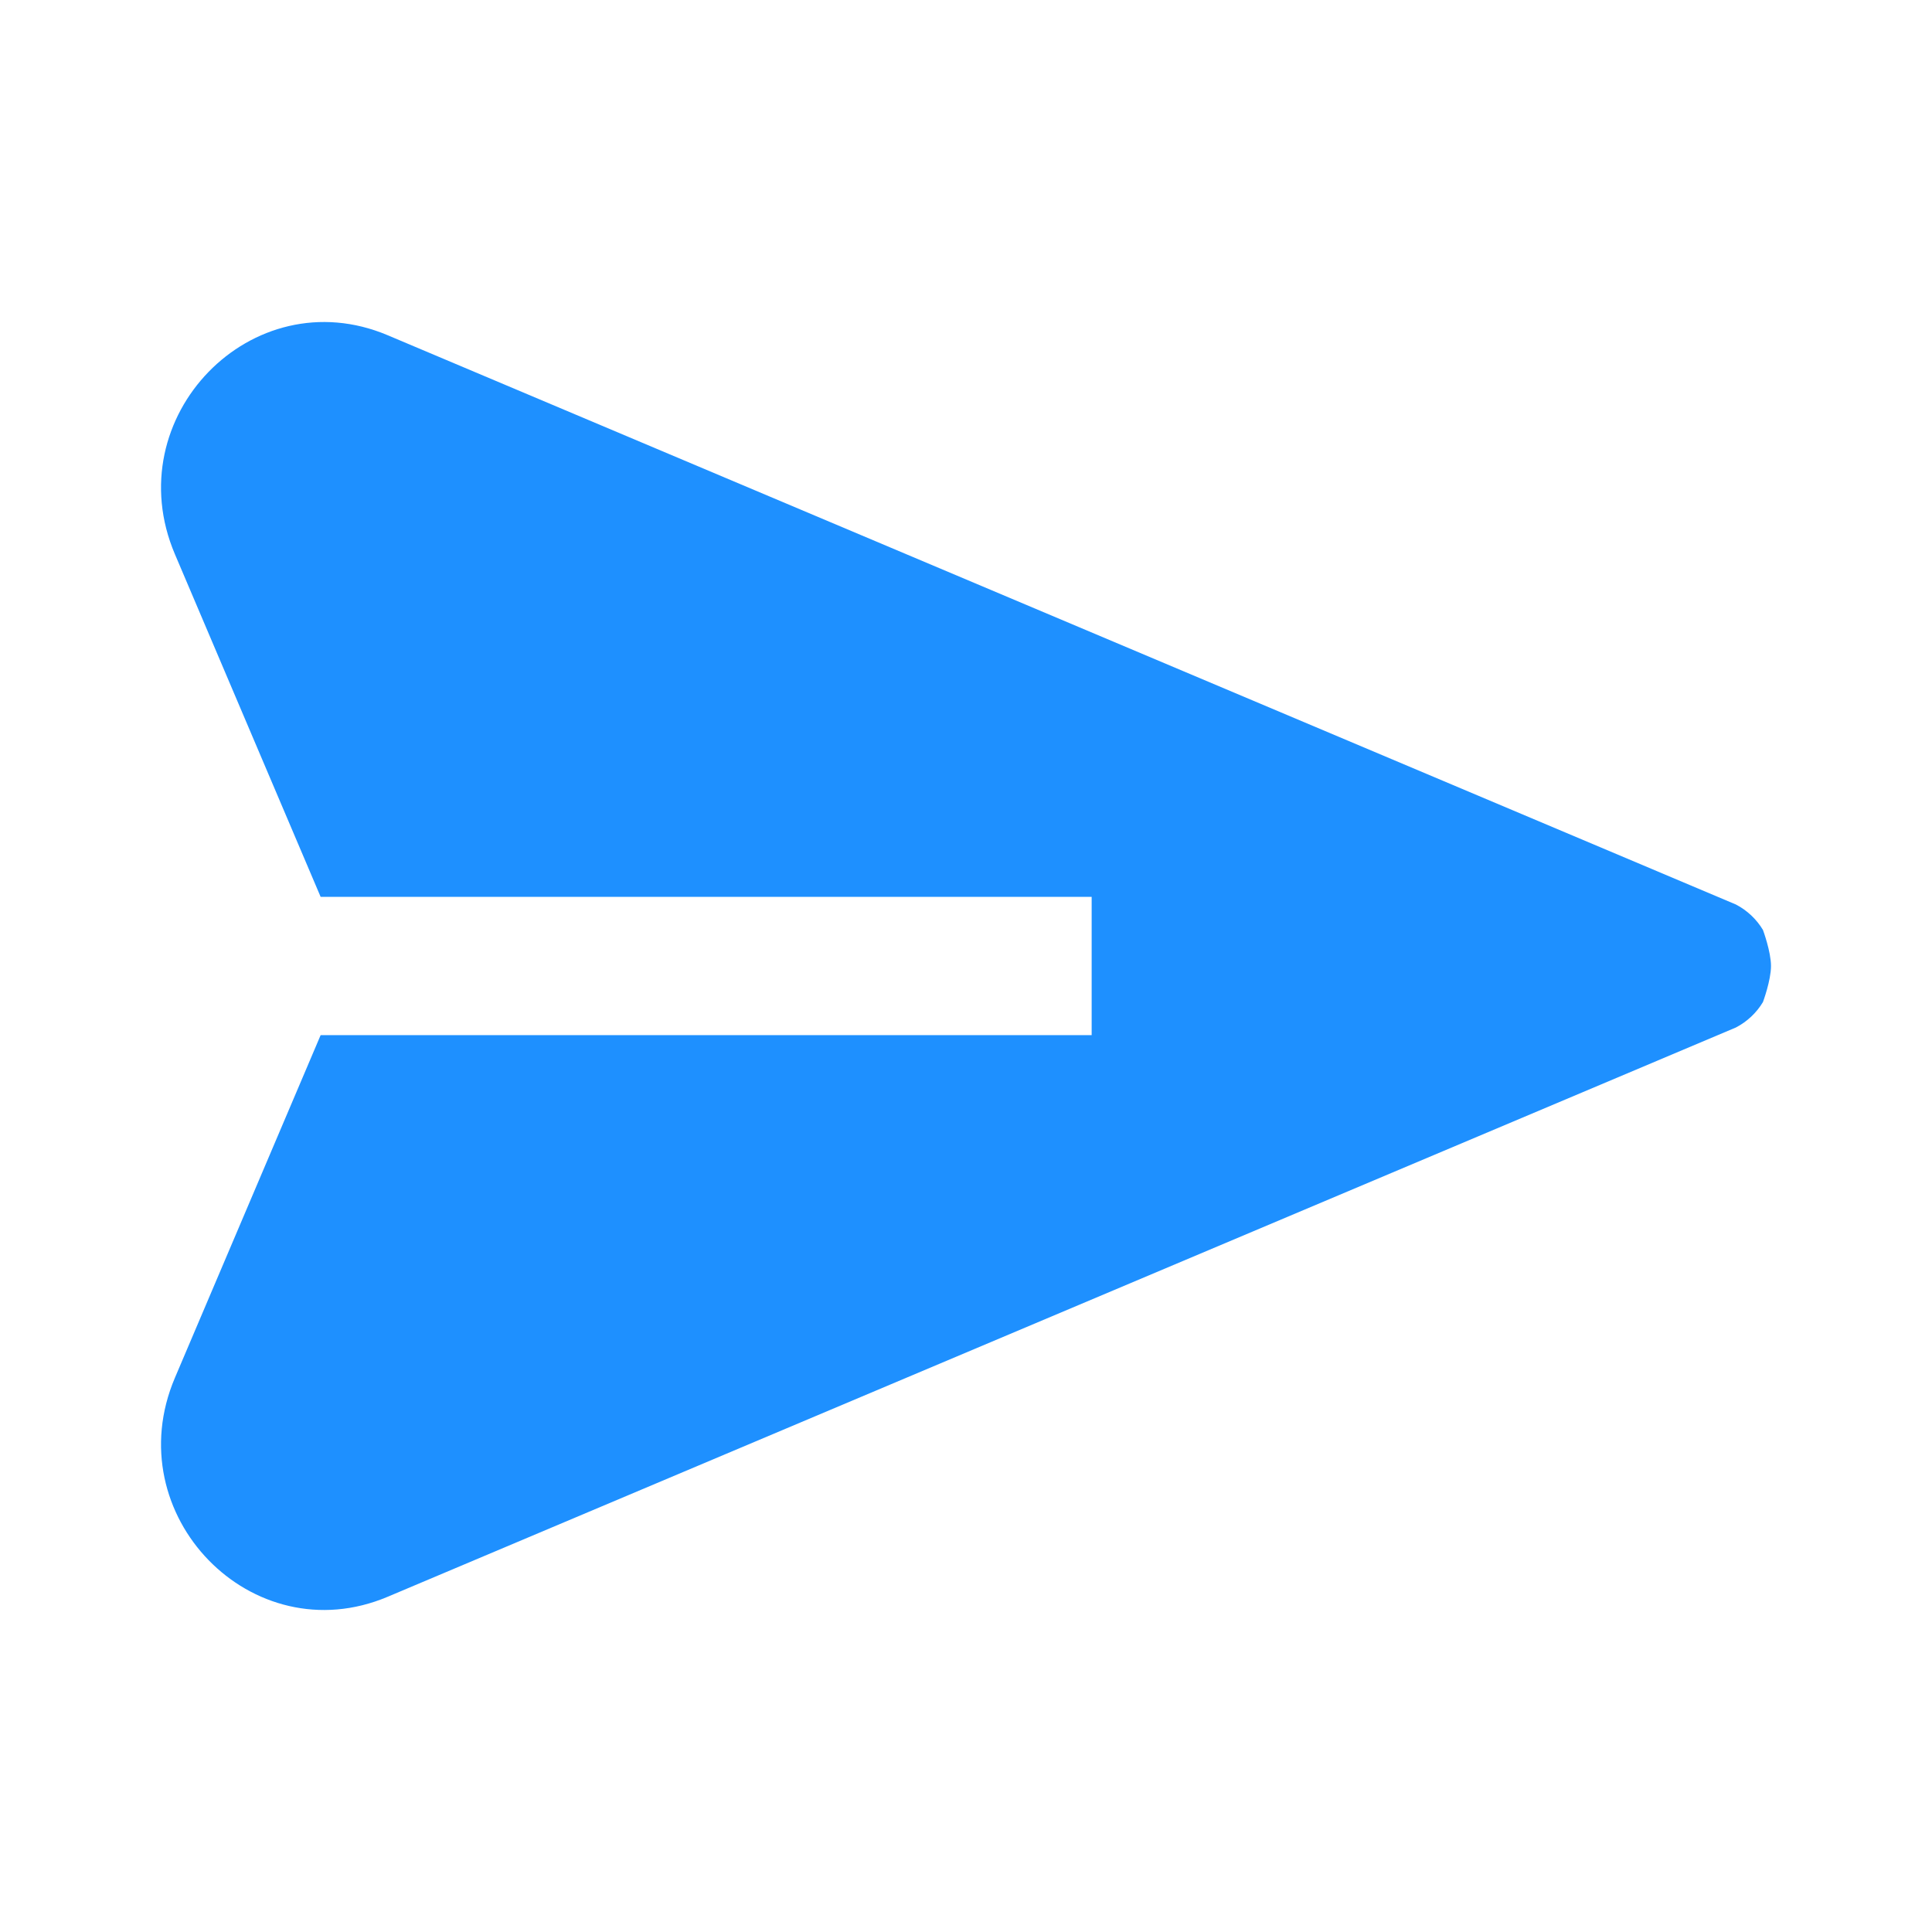
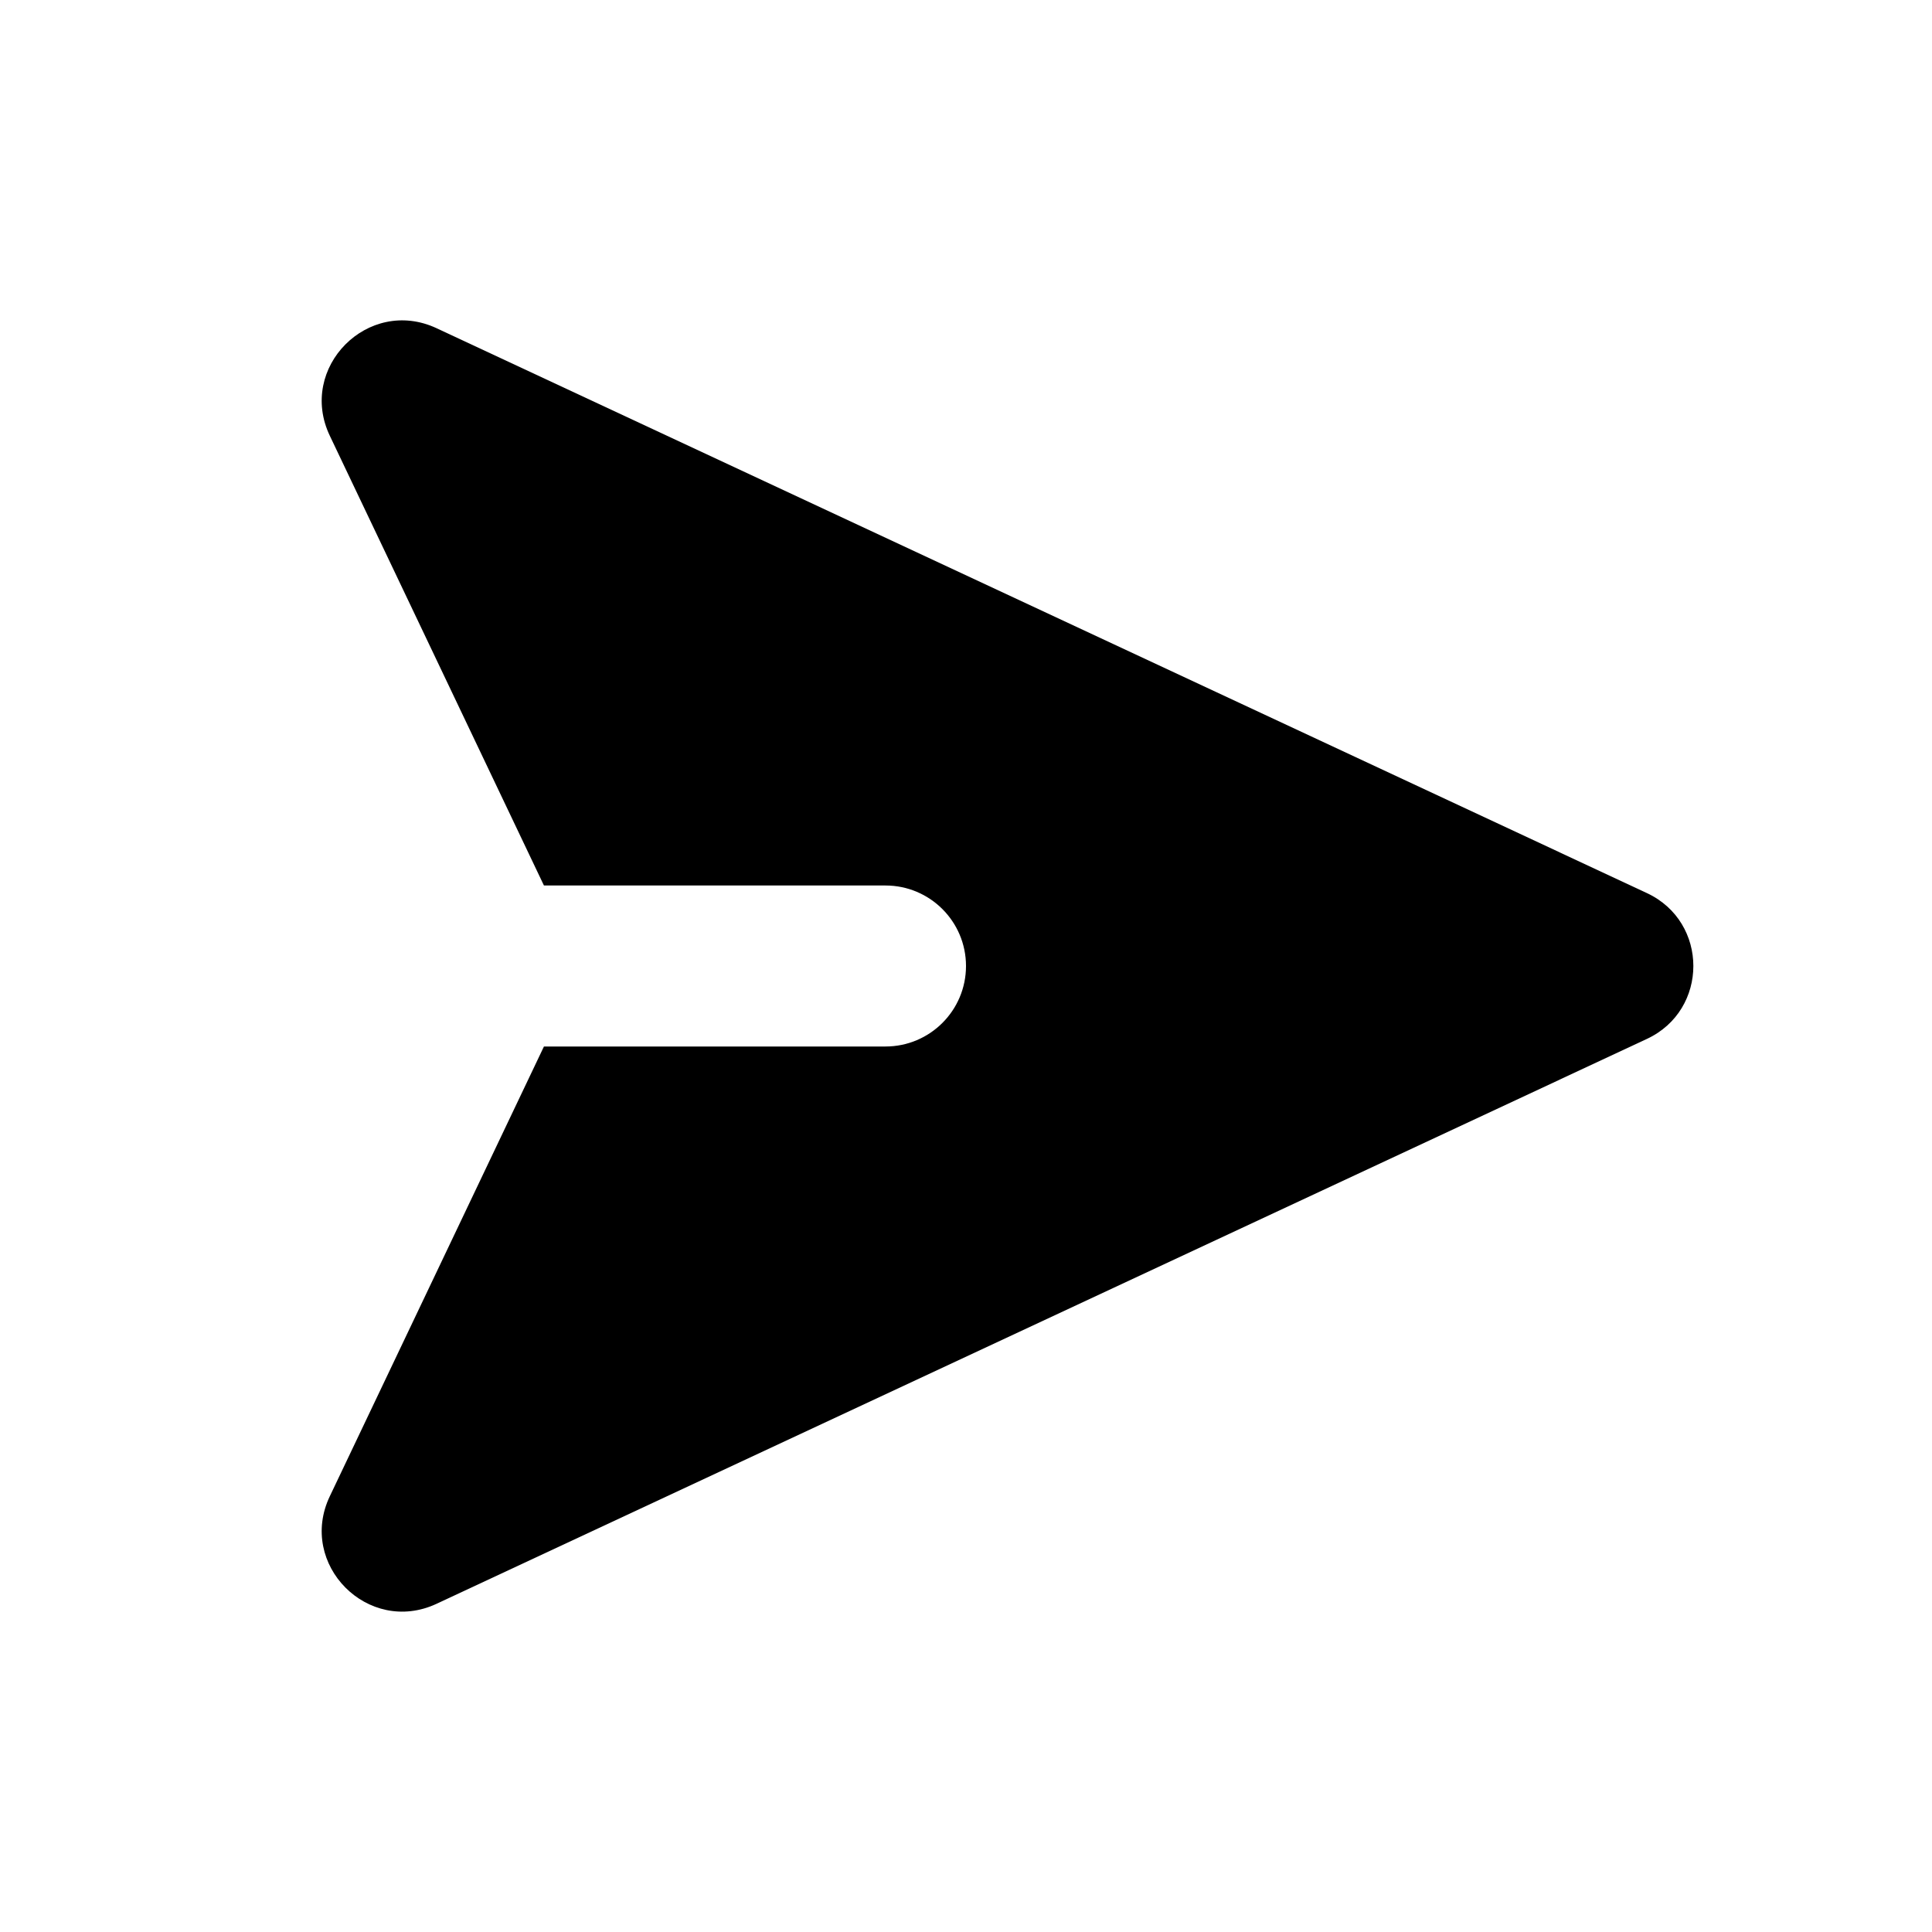
- <svg xmlns="http://www.w3.org/2000/svg" width="24" height="24" viewBox="0 0 24 24" fill="#1E90FF">
-   <path d="M13.561 11.141H3.983L2.173 6.885C1.449 5.184 3.13 3.453 4.815 4.164L21.564 11.236C21.702 11.308 21.819 11.417 21.9 11.552C21.9 11.552 22 11.821 22 12C22 12.179 21.9 12.448 21.9 12.448C21.819 12.583 21.702 12.692 21.564 12.764L4.815 19.836C3.13 20.547 1.449 18.816 2.173 17.115L3.983 12.859H13.561L13.561 11.141Z" />
+ <svg xmlns="http://www.w3.org/2000/svg" width="24" height="24" viewBox="0 0 24 24" fill="black">
+   <path fill-rule="evenodd" clip-rule="evenodd" d="M20.458 12.906C21.228 12.547 21.228 11.453 20.458 11.094L5.423 4.077C4.573 3.681 3.694 4.567 4.097 5.413L6.757 11H11C11.552 11 12 11.448 12 12C12 12.552 11.552 13 11 13H6.757L4.097 18.587C3.694 19.433 4.573 20.319 5.423 19.923L20.458 12.906Z" />
</svg>
